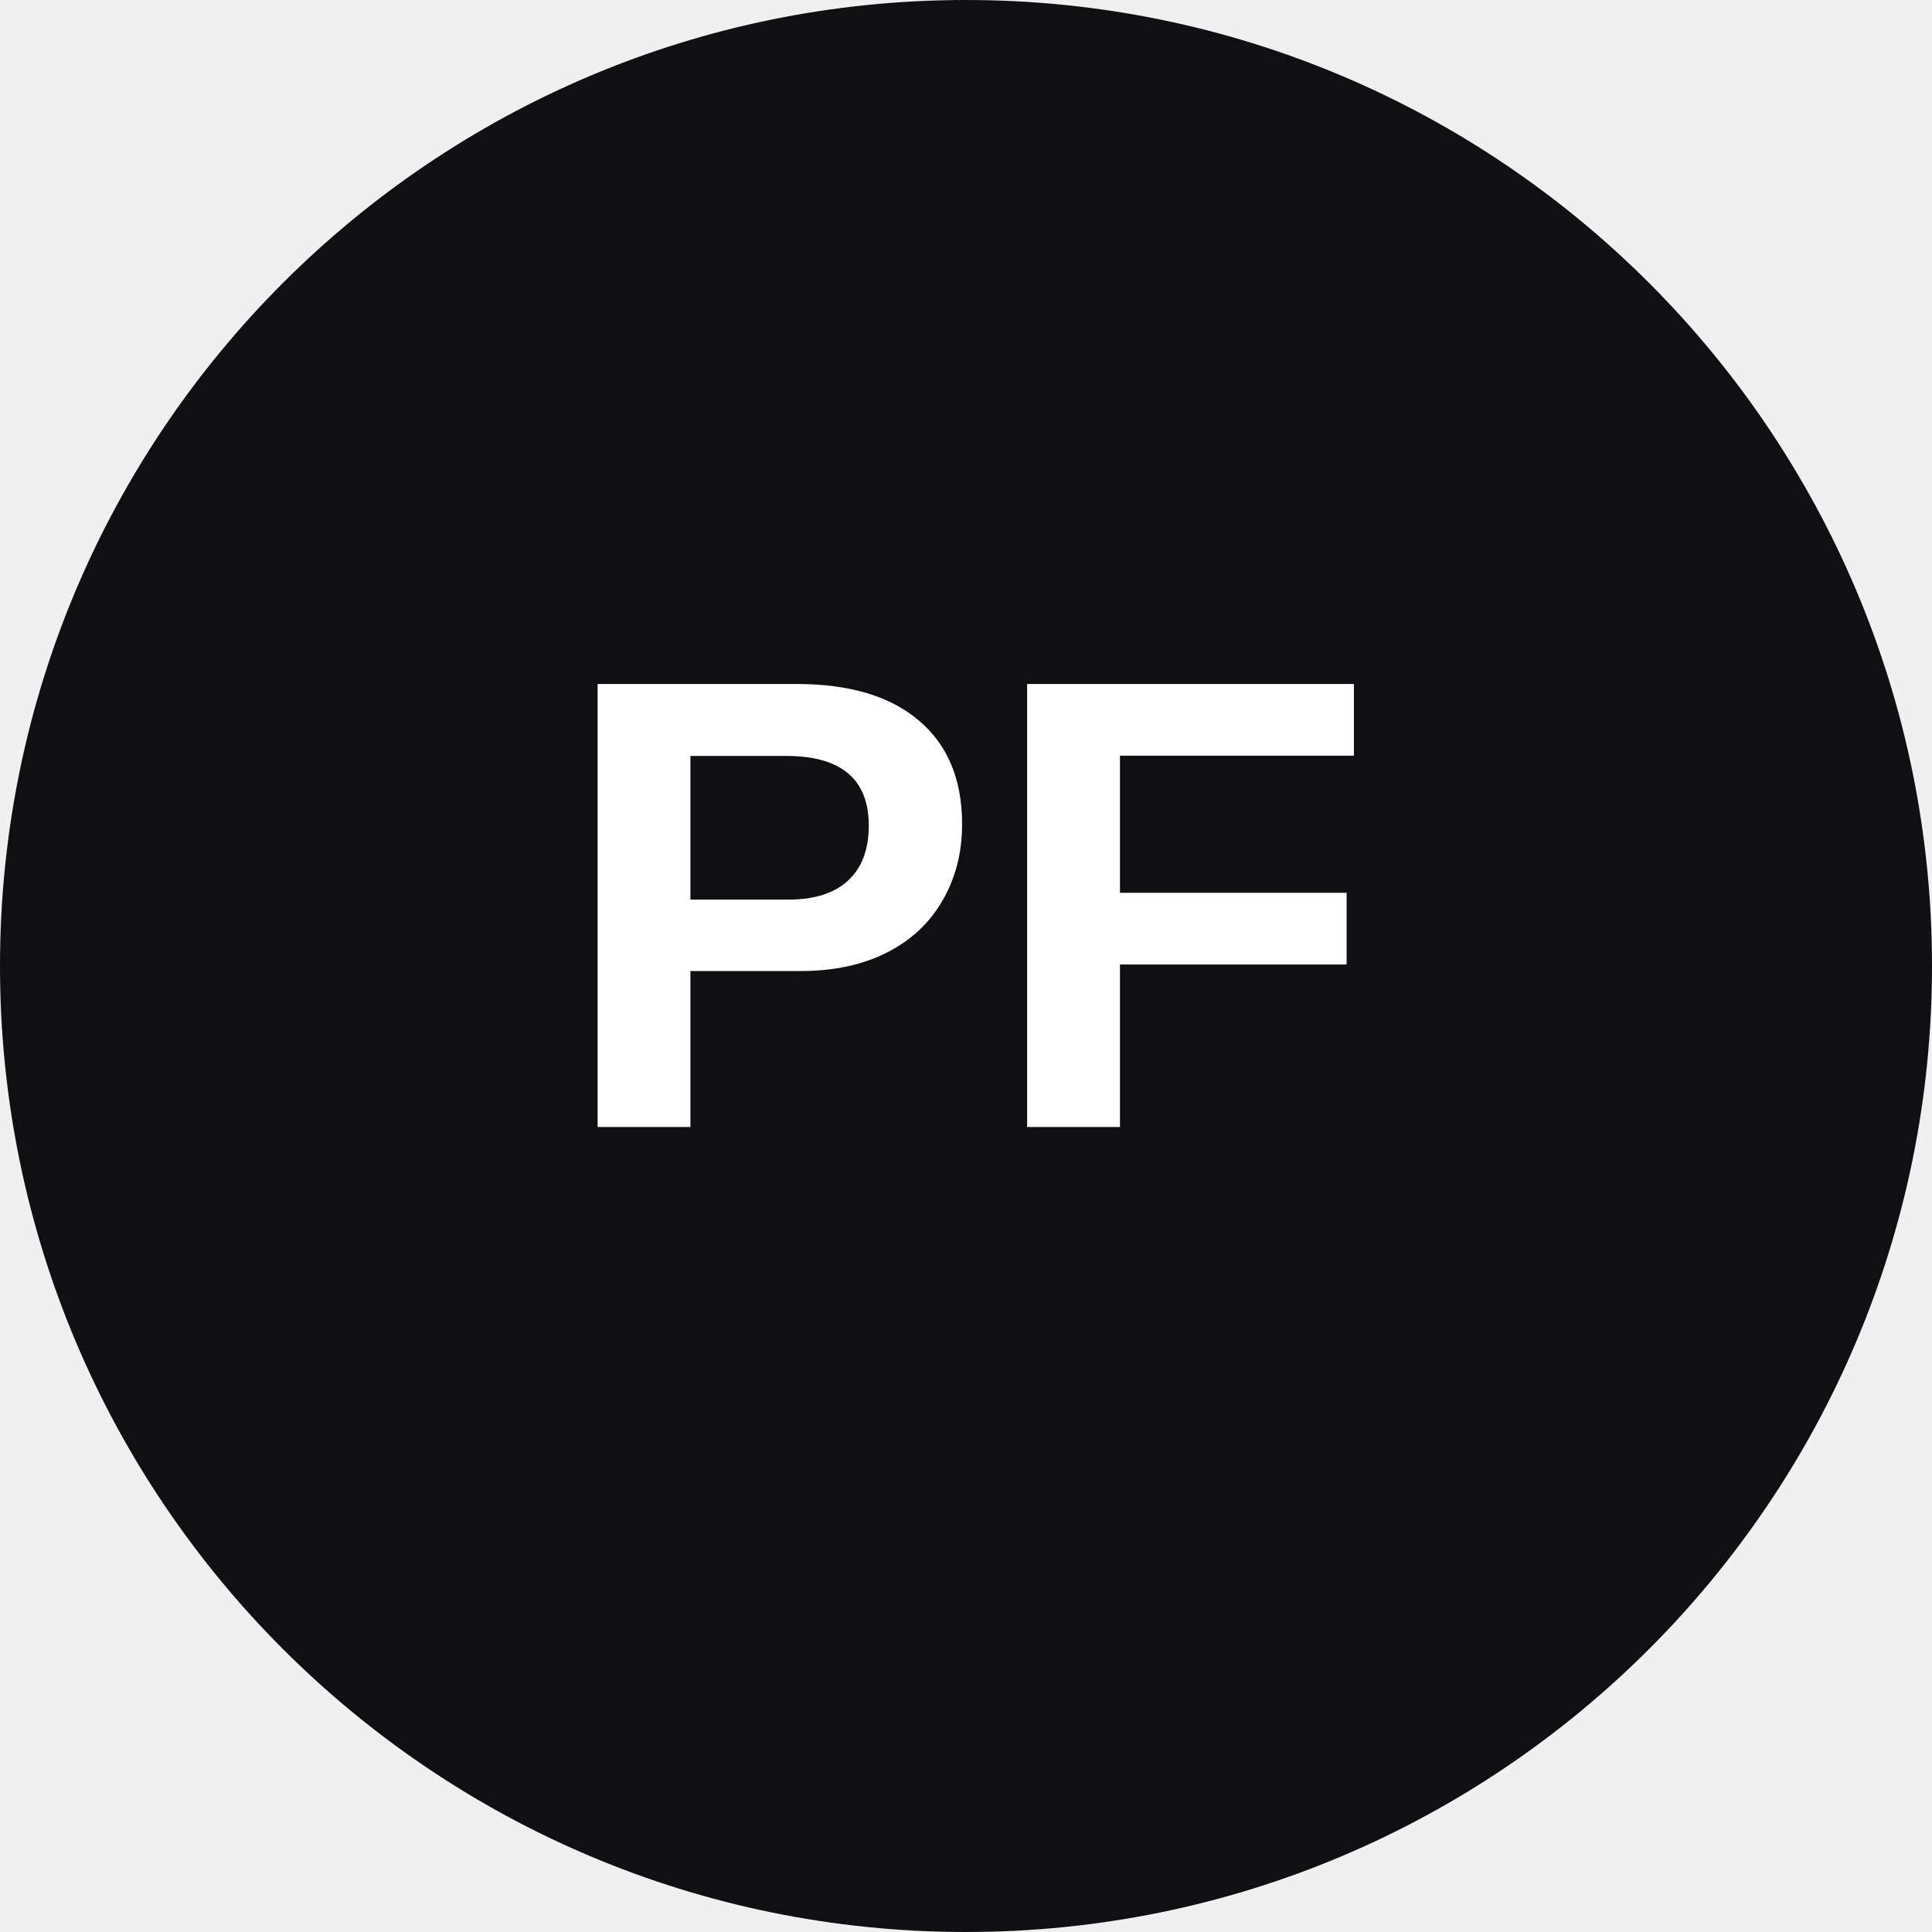
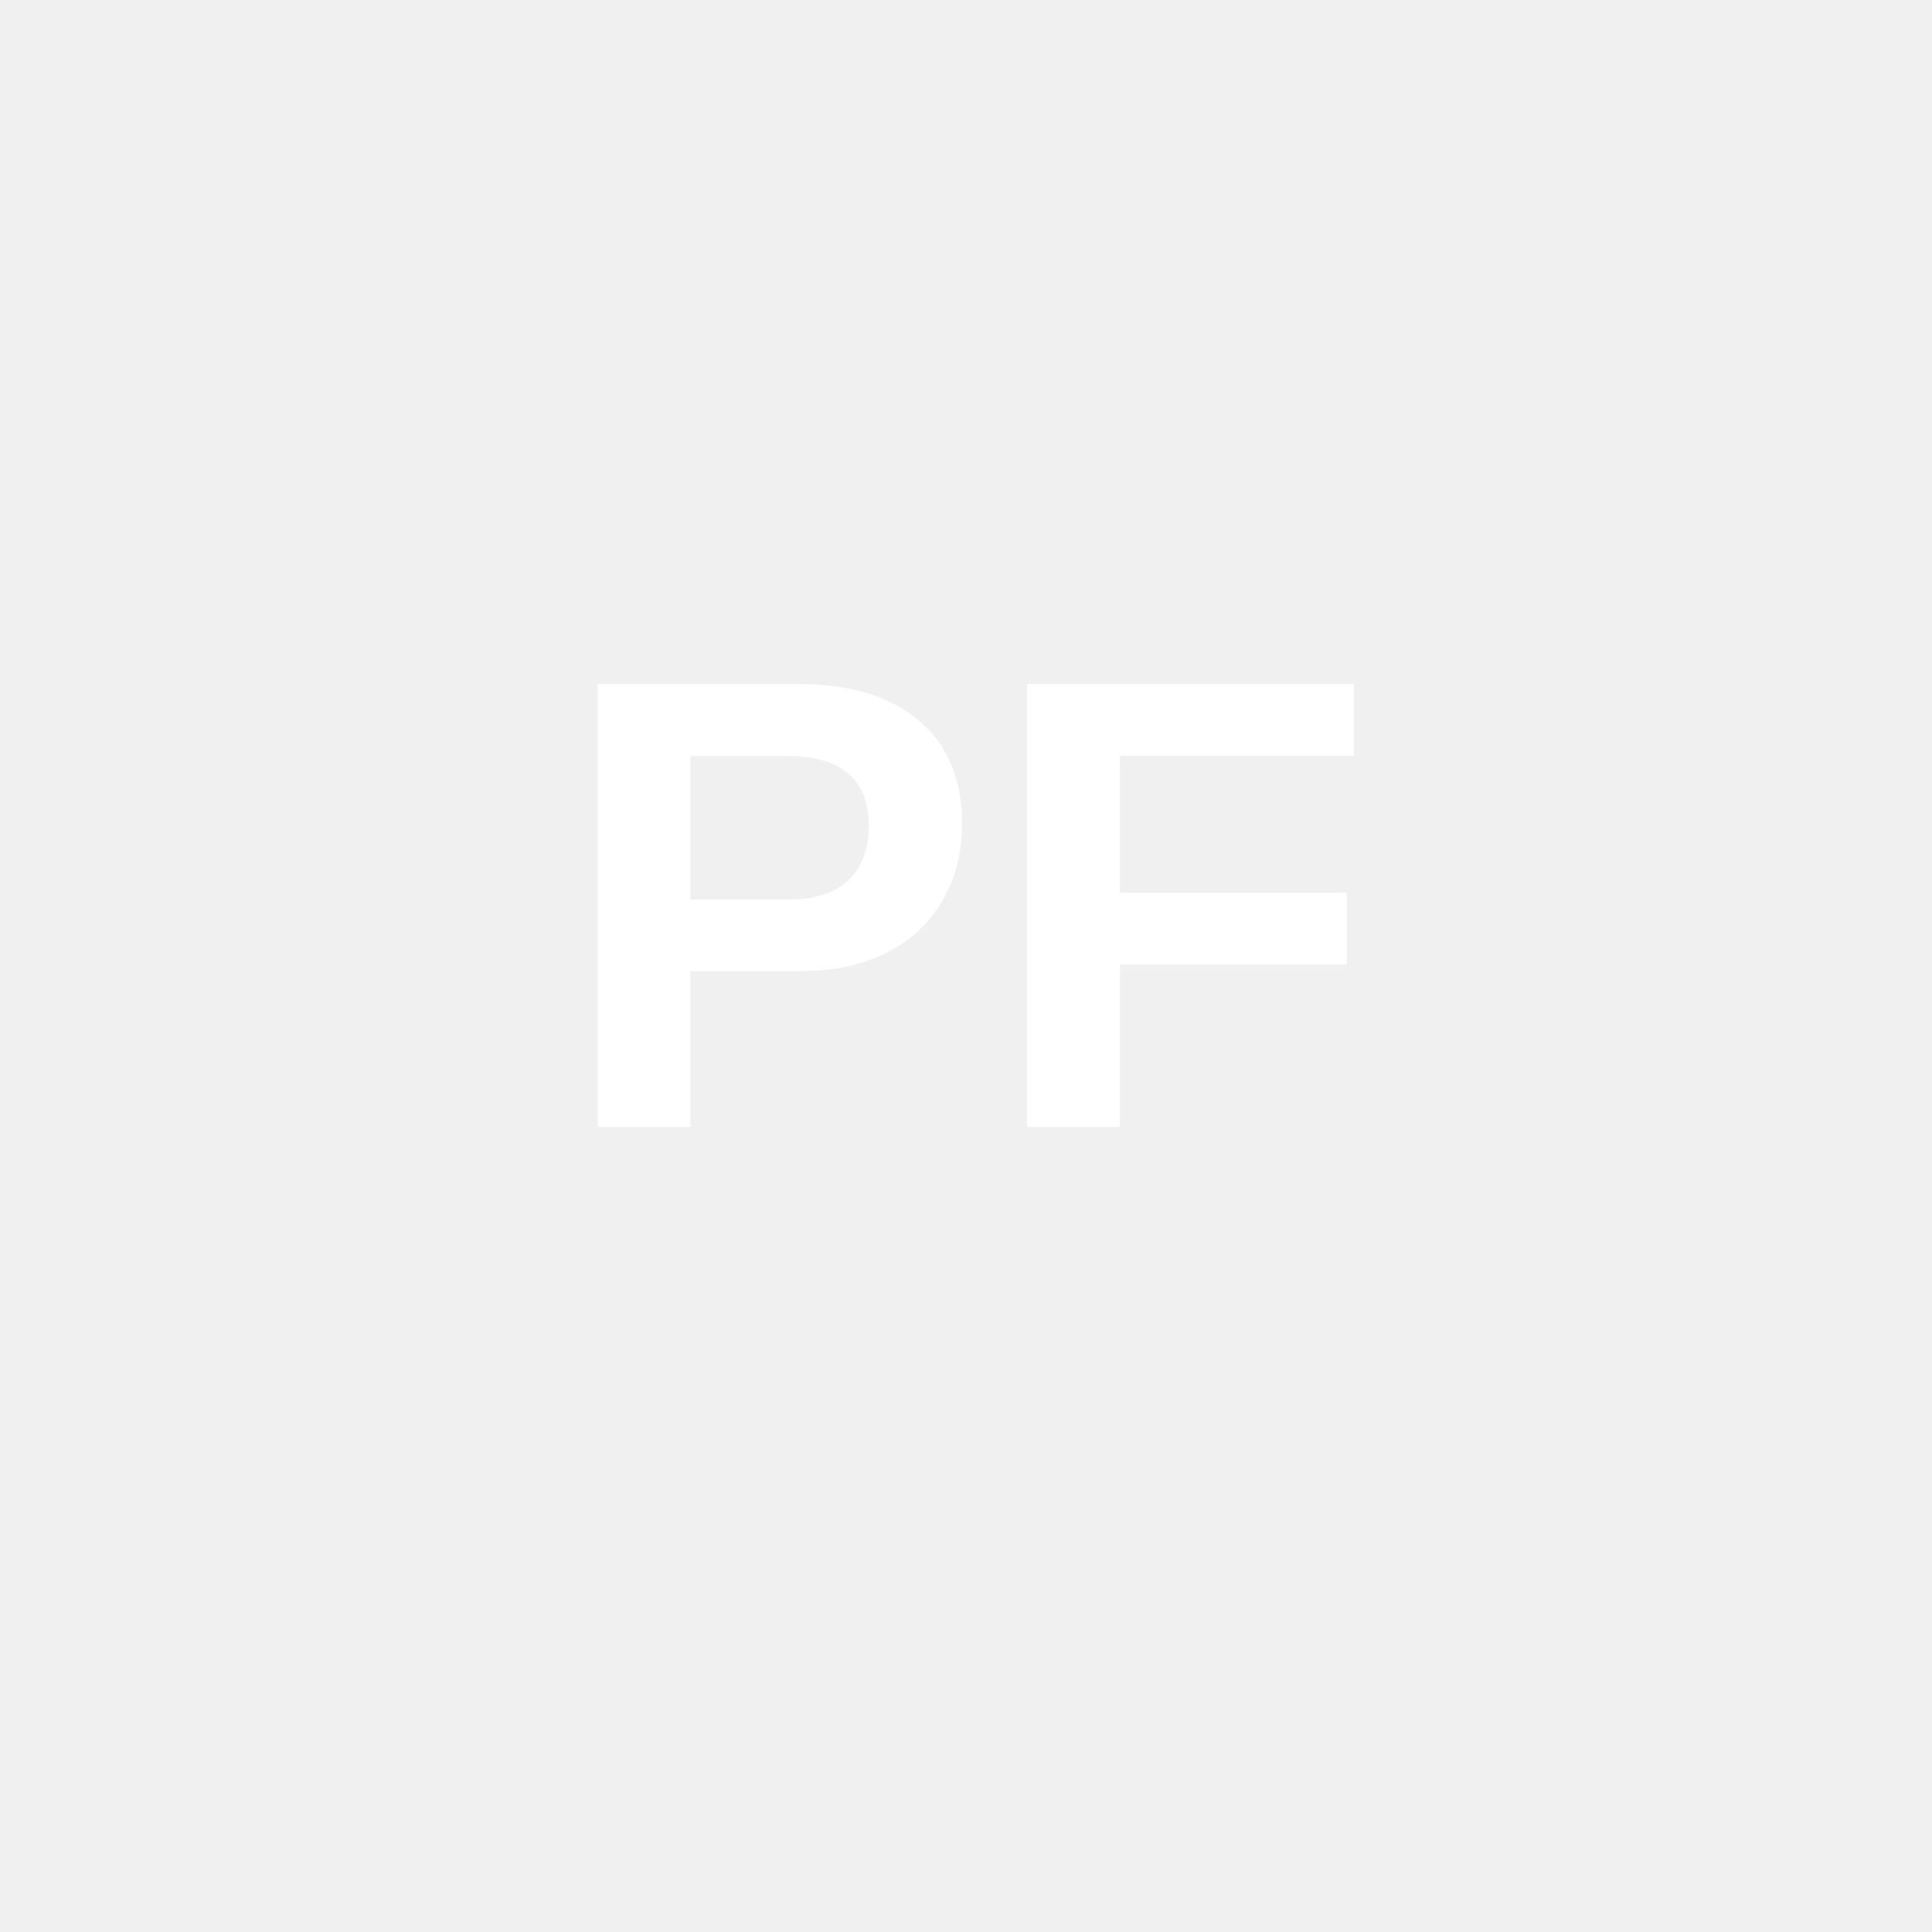
- <svg xmlns="http://www.w3.org/2000/svg" width="120" height="120" viewBox="0 0 120 120" fill="none">
-   <circle cx="60" cy="60" r="60" fill="#100f12" />
+ <svg width="120" height="120" viewBox="0 0 120 120" style="background-color: #100f12; border-radius: 50%;">
  <text x="60" y="70" font-family="Arial, sans-serif" font-size="40" font-weight="bold" text-anchor="middle" fill="white">PF</text>
</svg>
